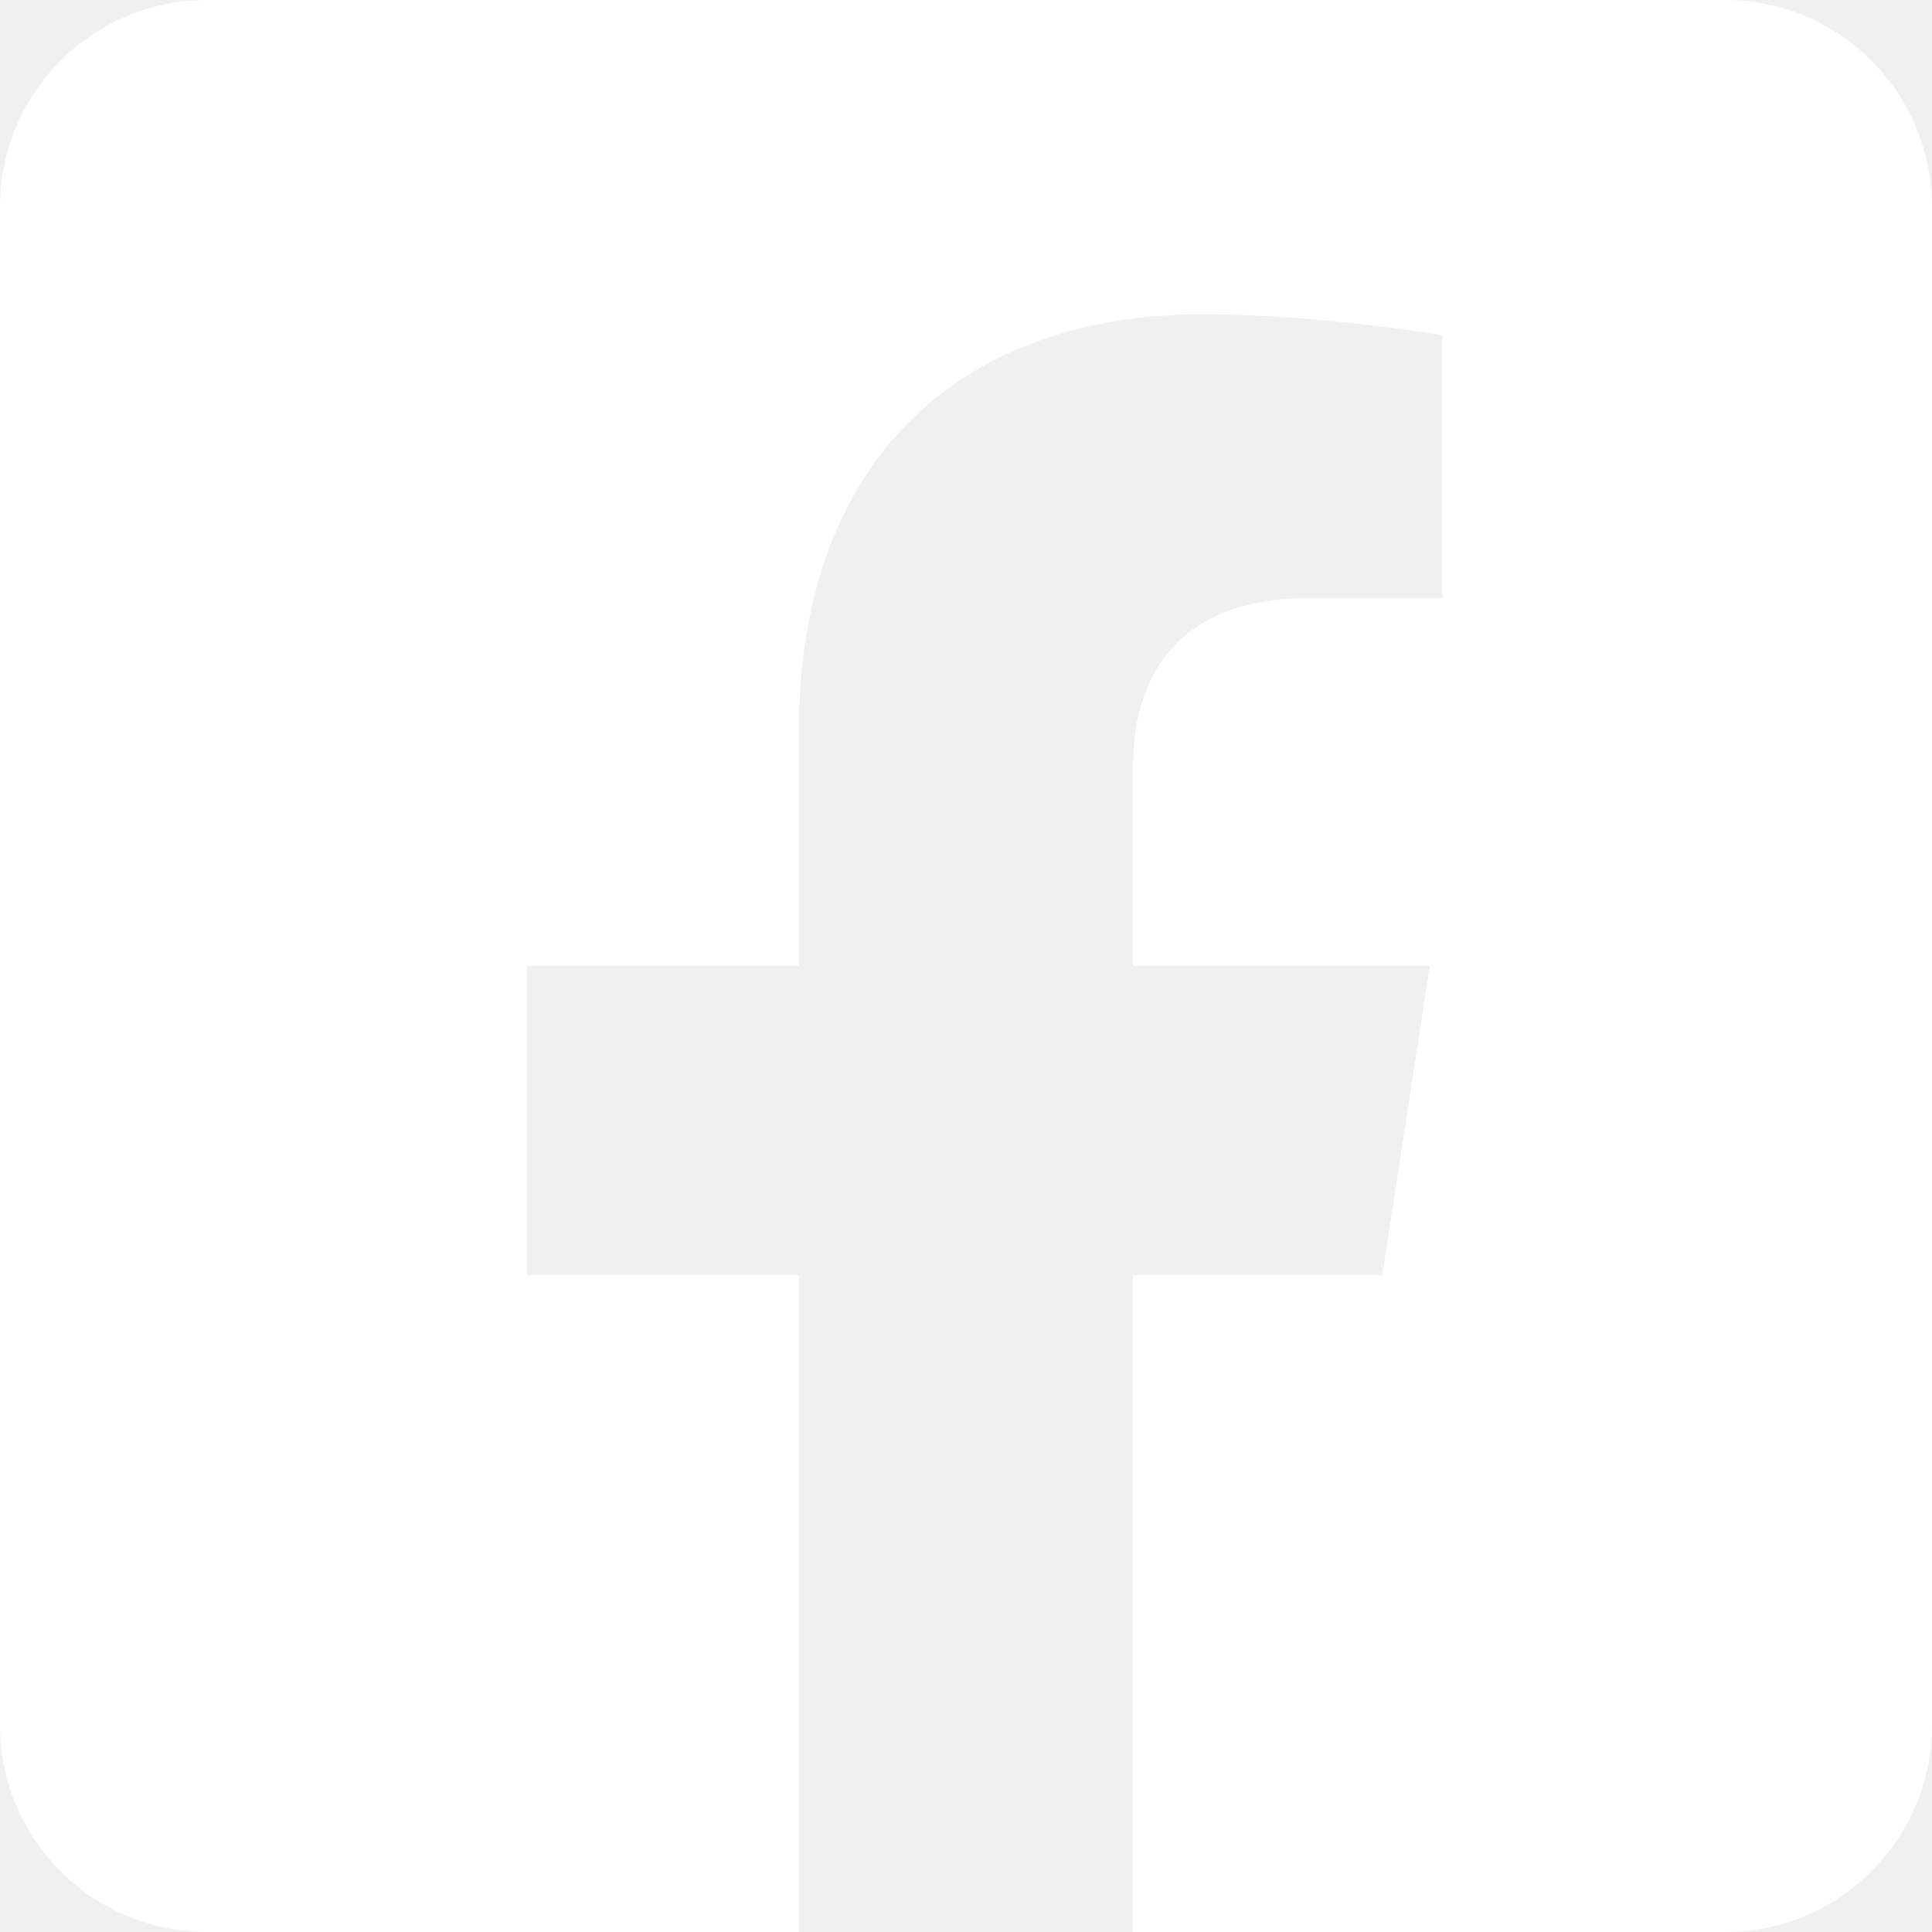
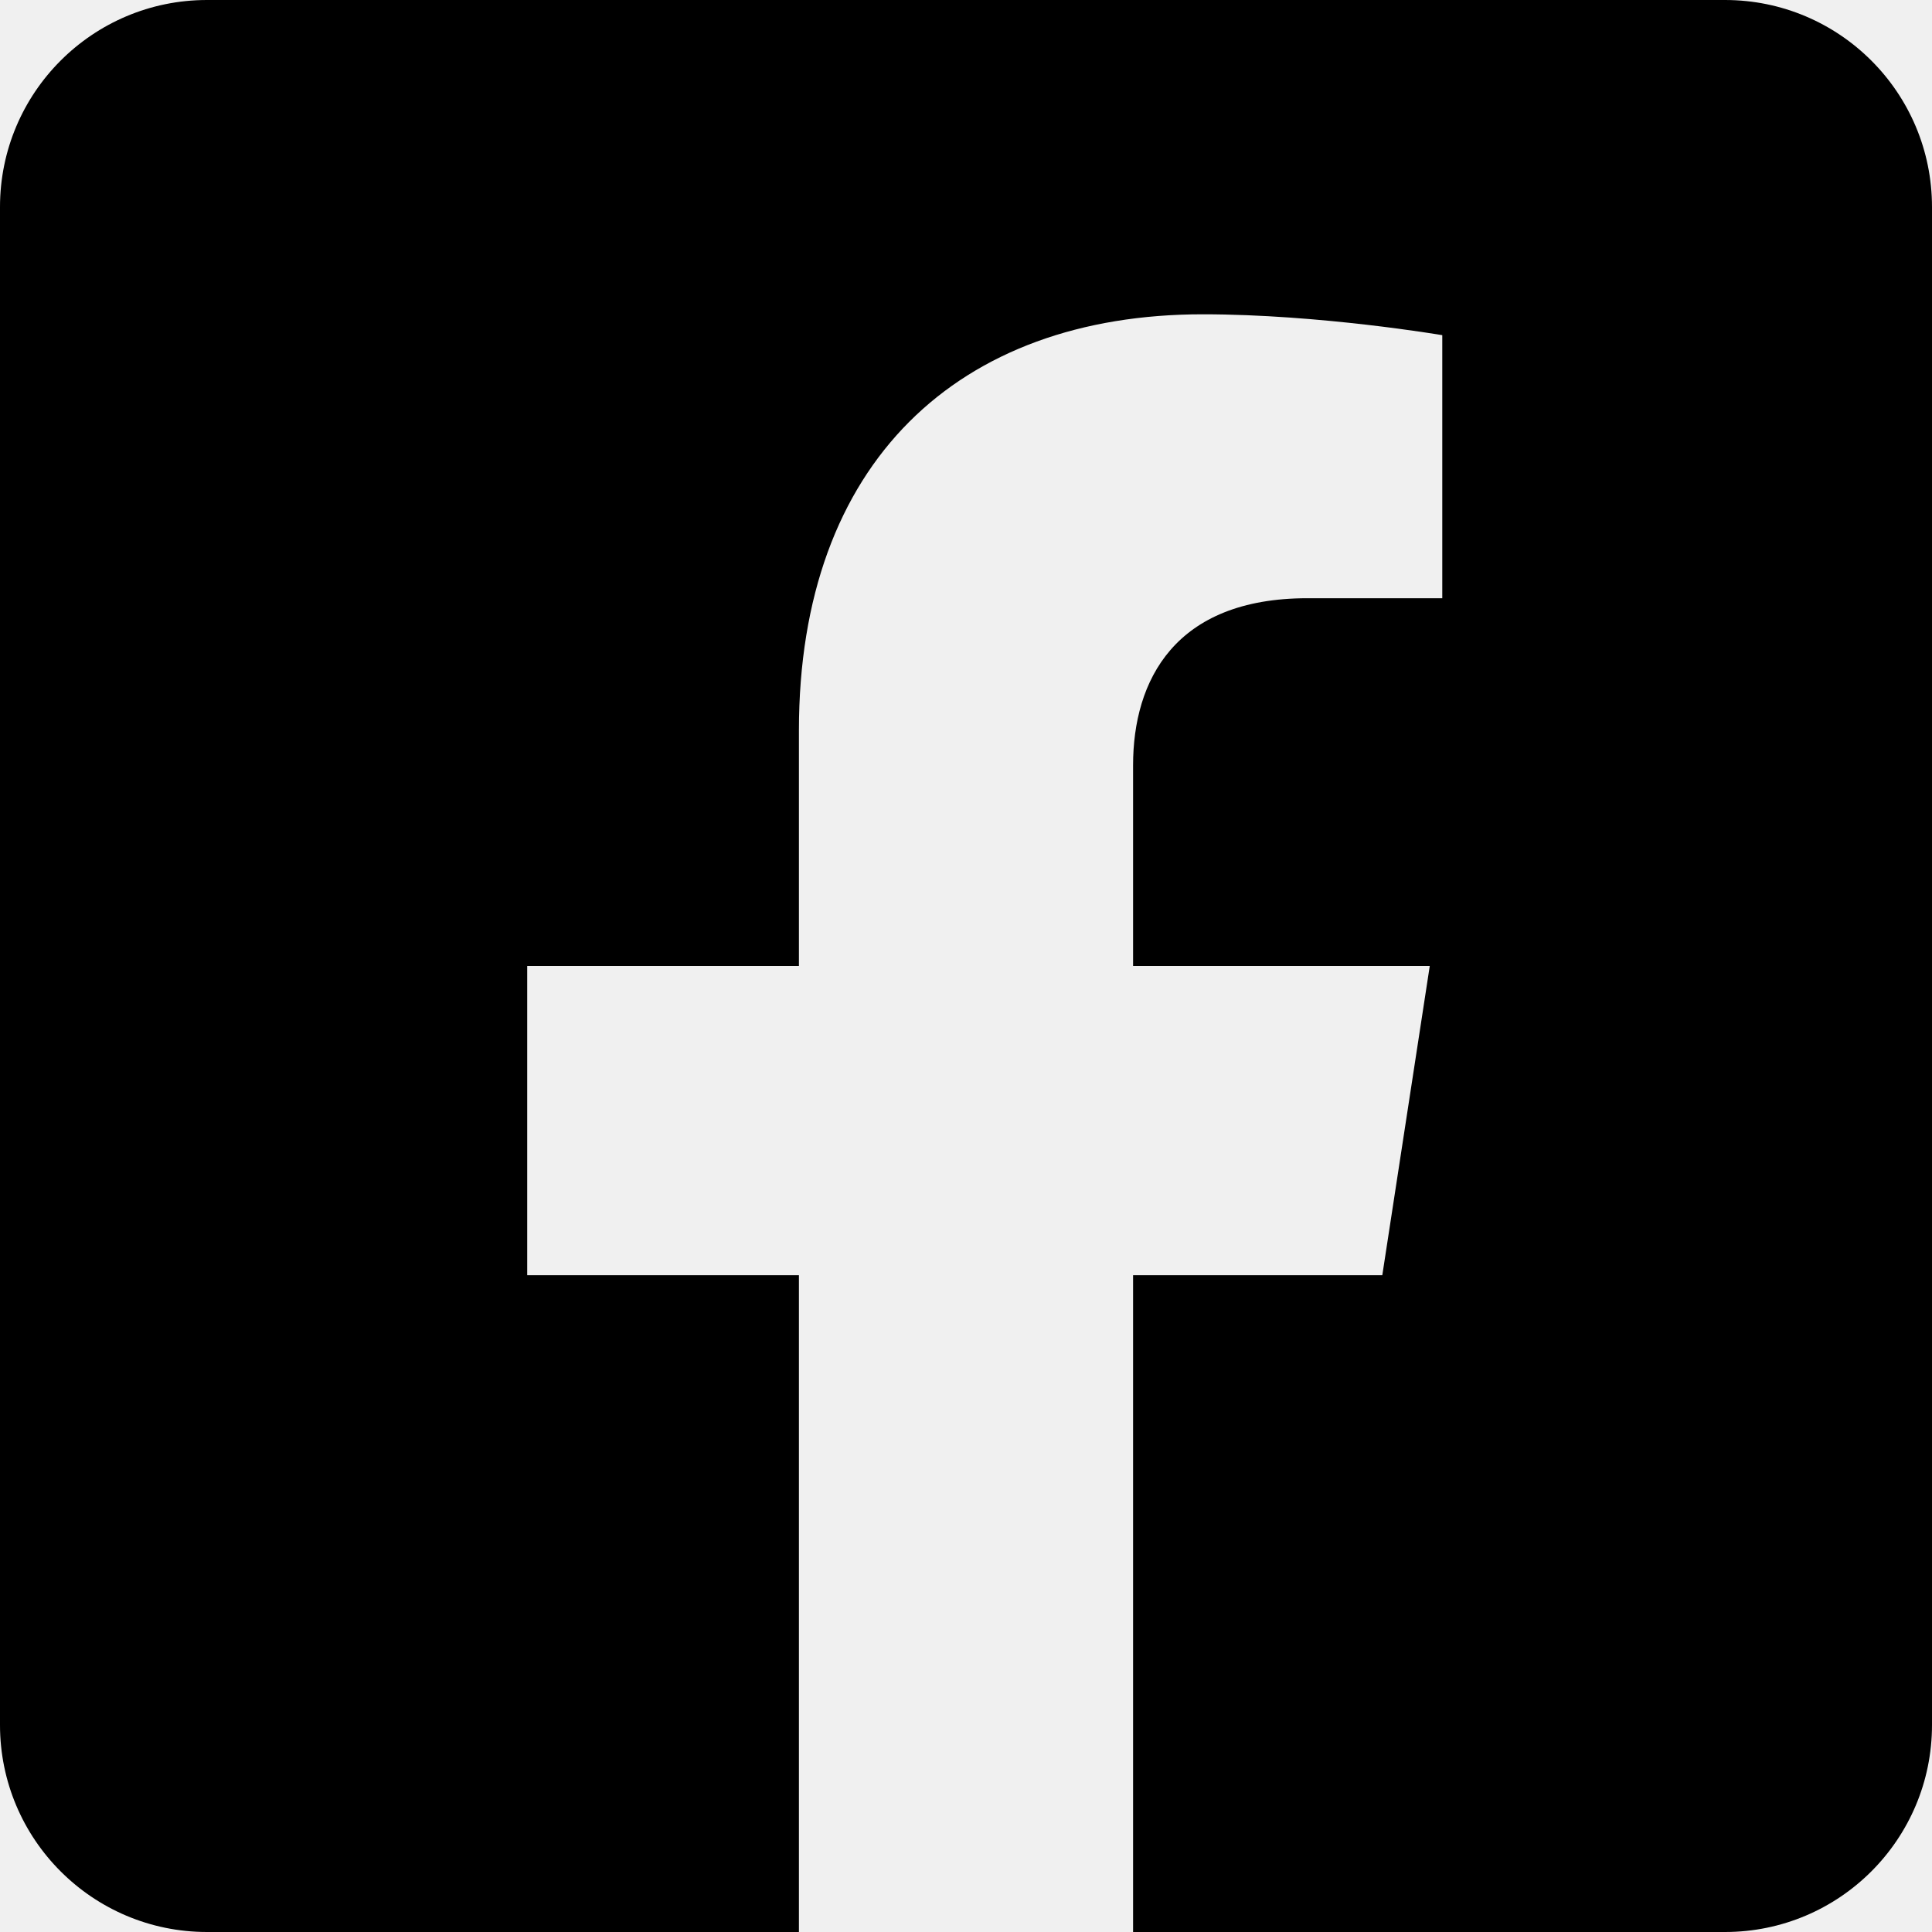
<svg xmlns="http://www.w3.org/2000/svg" width="25px" height="25px" viewBox="0 0 25 25" version="1.1">
  <g id="Design-System" stroke="none" stroke-width="1" fill="none" fill-rule="evenodd">
-     <g id="roadmap1.0.2" transform="translate(-918, -1043)" fill="#FFFFFF" fill-rule="nonzero">
+     <g id="roadmap1.0.2" transform="translate(-918, -1043)" fill="#000000" fill-rule="nonzero">
      <g id="Footer" transform="translate(76, 858)">
        <g id="industry-links" transform="translate(842, 24)">
          <path d="M22.321,161 L2.679,161 C1.199,161 0,162.199 0,163.679 L0,183.321 C0,184.801 1.199,186 2.679,186 L10.338,186 L10.338,177.501 L6.822,177.501 L6.822,173.5 L10.338,173.5 L10.338,170.451 C10.338,166.983 12.402,165.067 15.565,165.067 C17.079,165.067 18.663,165.337 18.663,165.337 L18.663,168.741 L16.918,168.741 C15.199,168.741 14.662,169.808 14.662,170.902 L14.662,173.5 L18.501,173.5 L17.887,177.501 L14.662,177.501 L14.662,186 L22.321,186 C23.801,186 25,184.801 25,183.321 L25,163.679 C25,162.199 23.801,161 22.321,161 L22.321,161 Z" id="facebook-icon" />
        </g>
      </g>
    </g>
  </g>
</svg>
